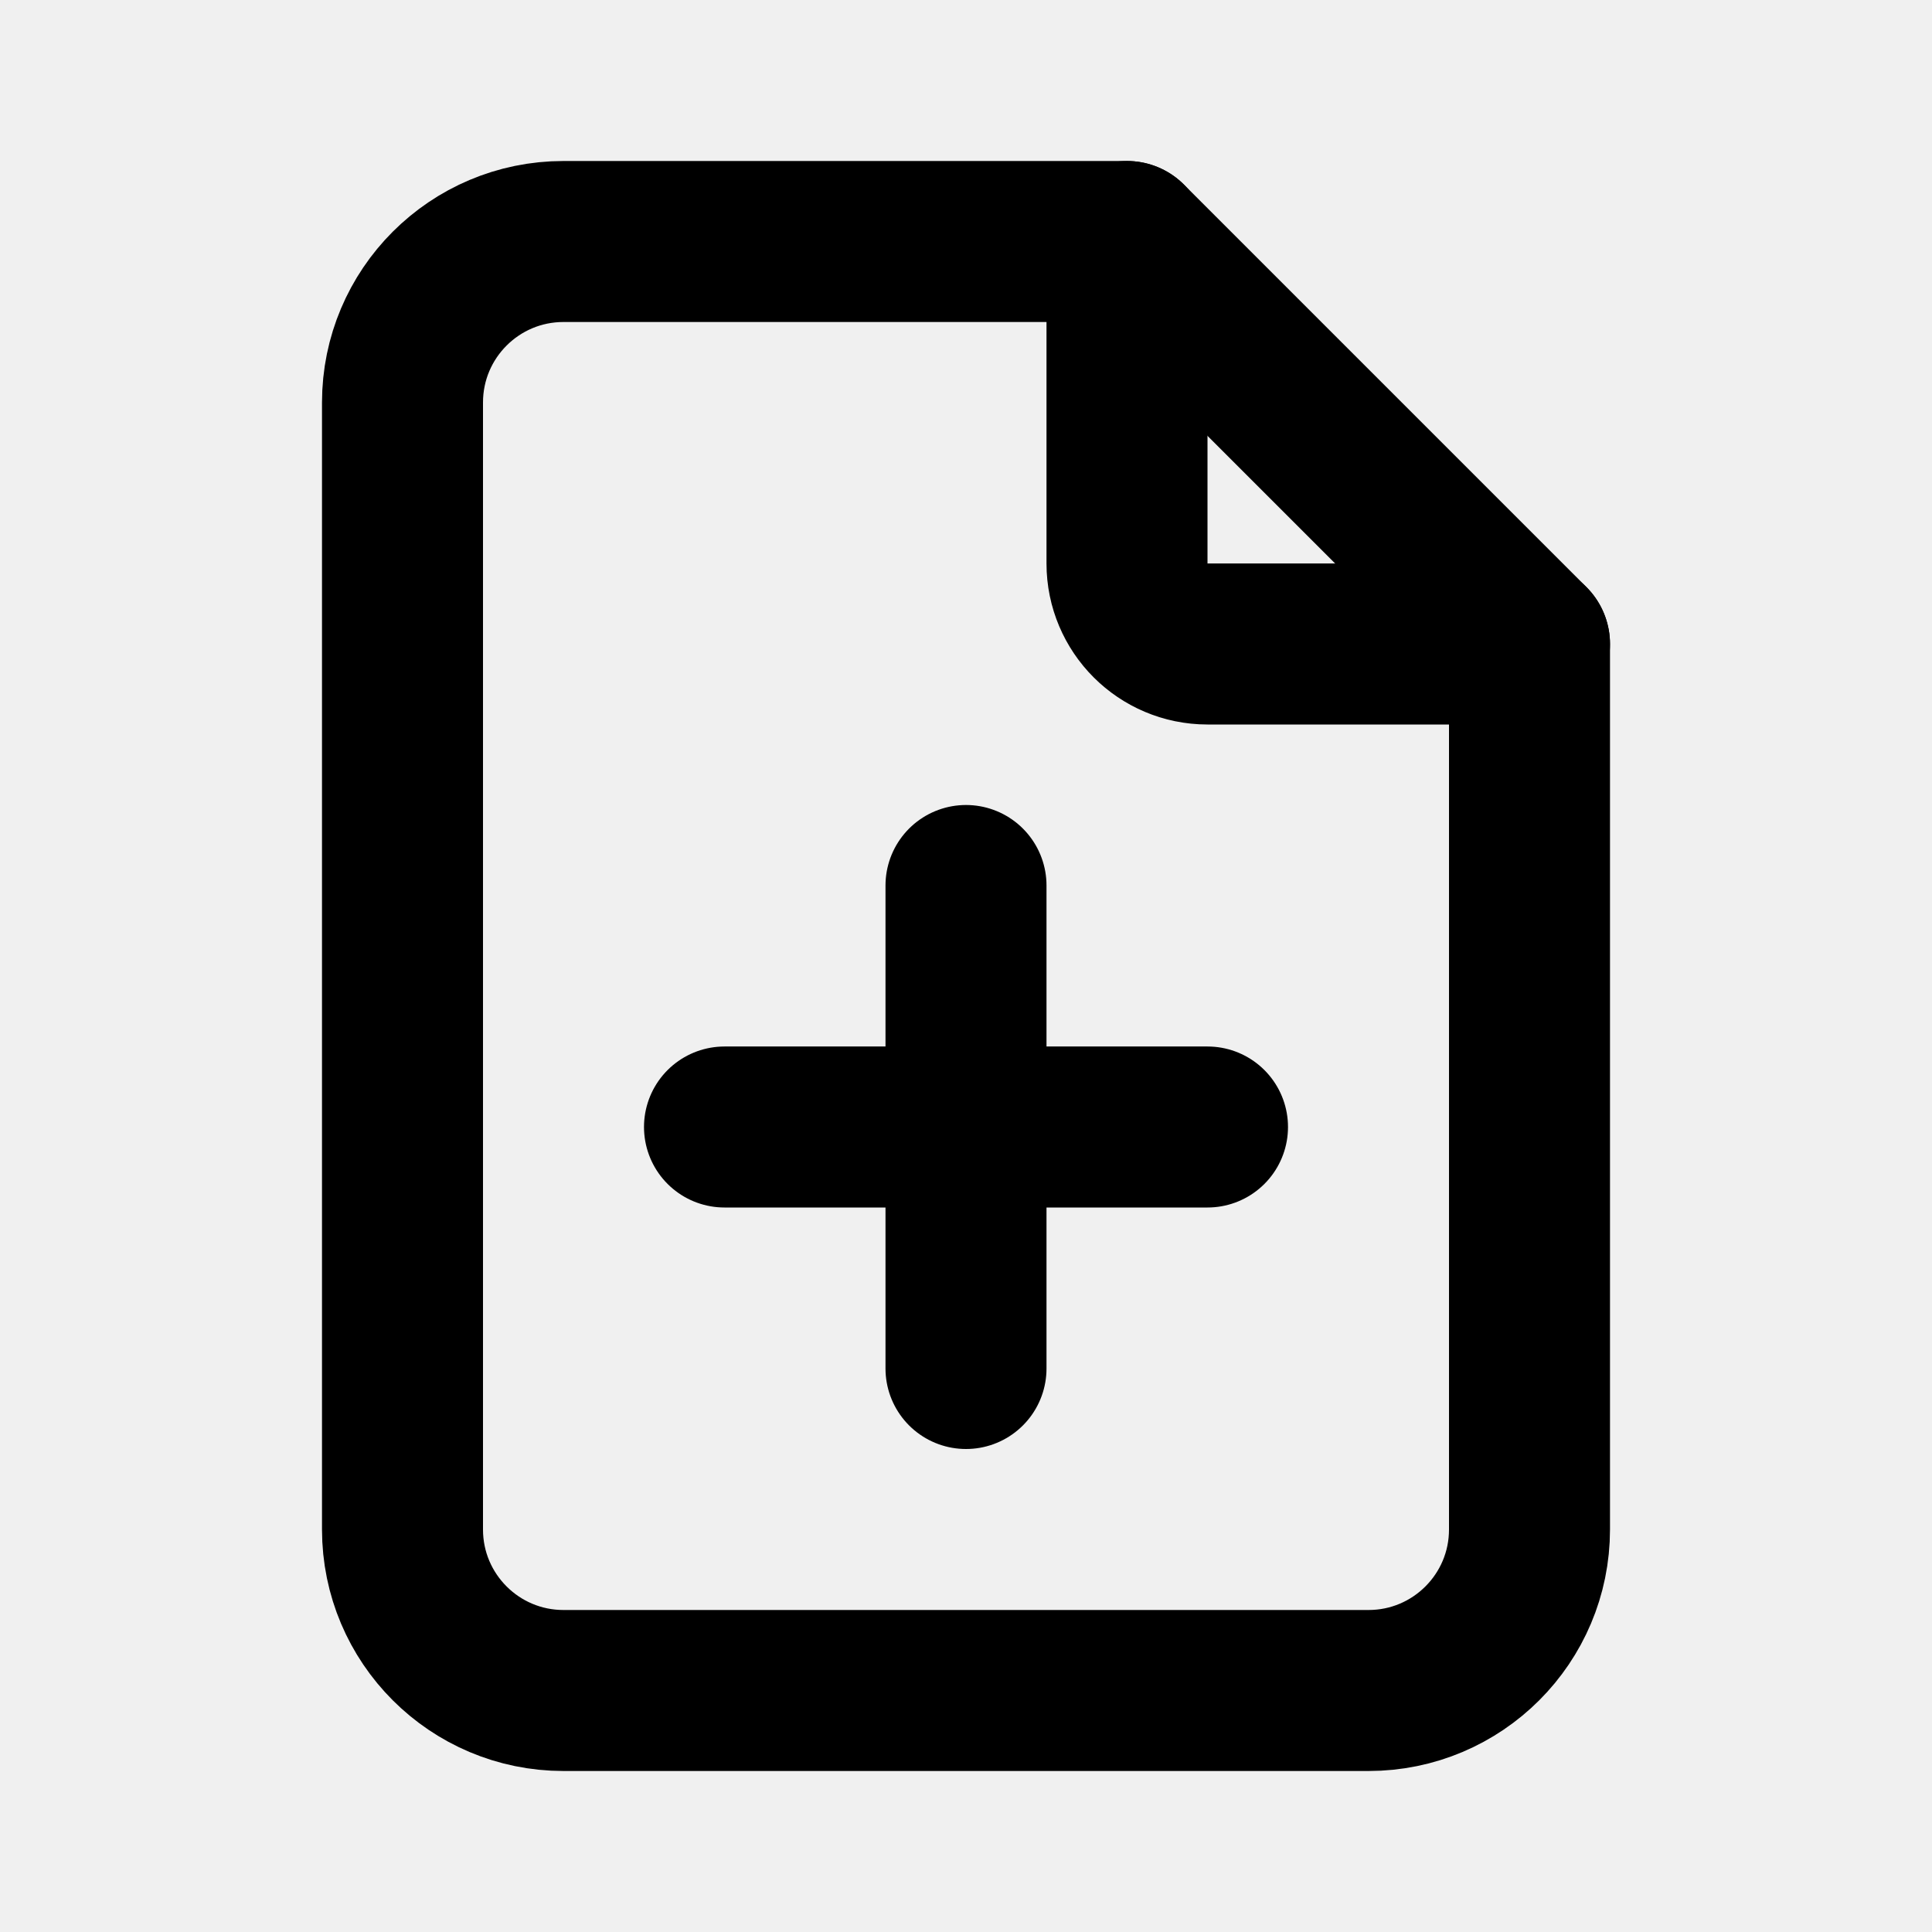
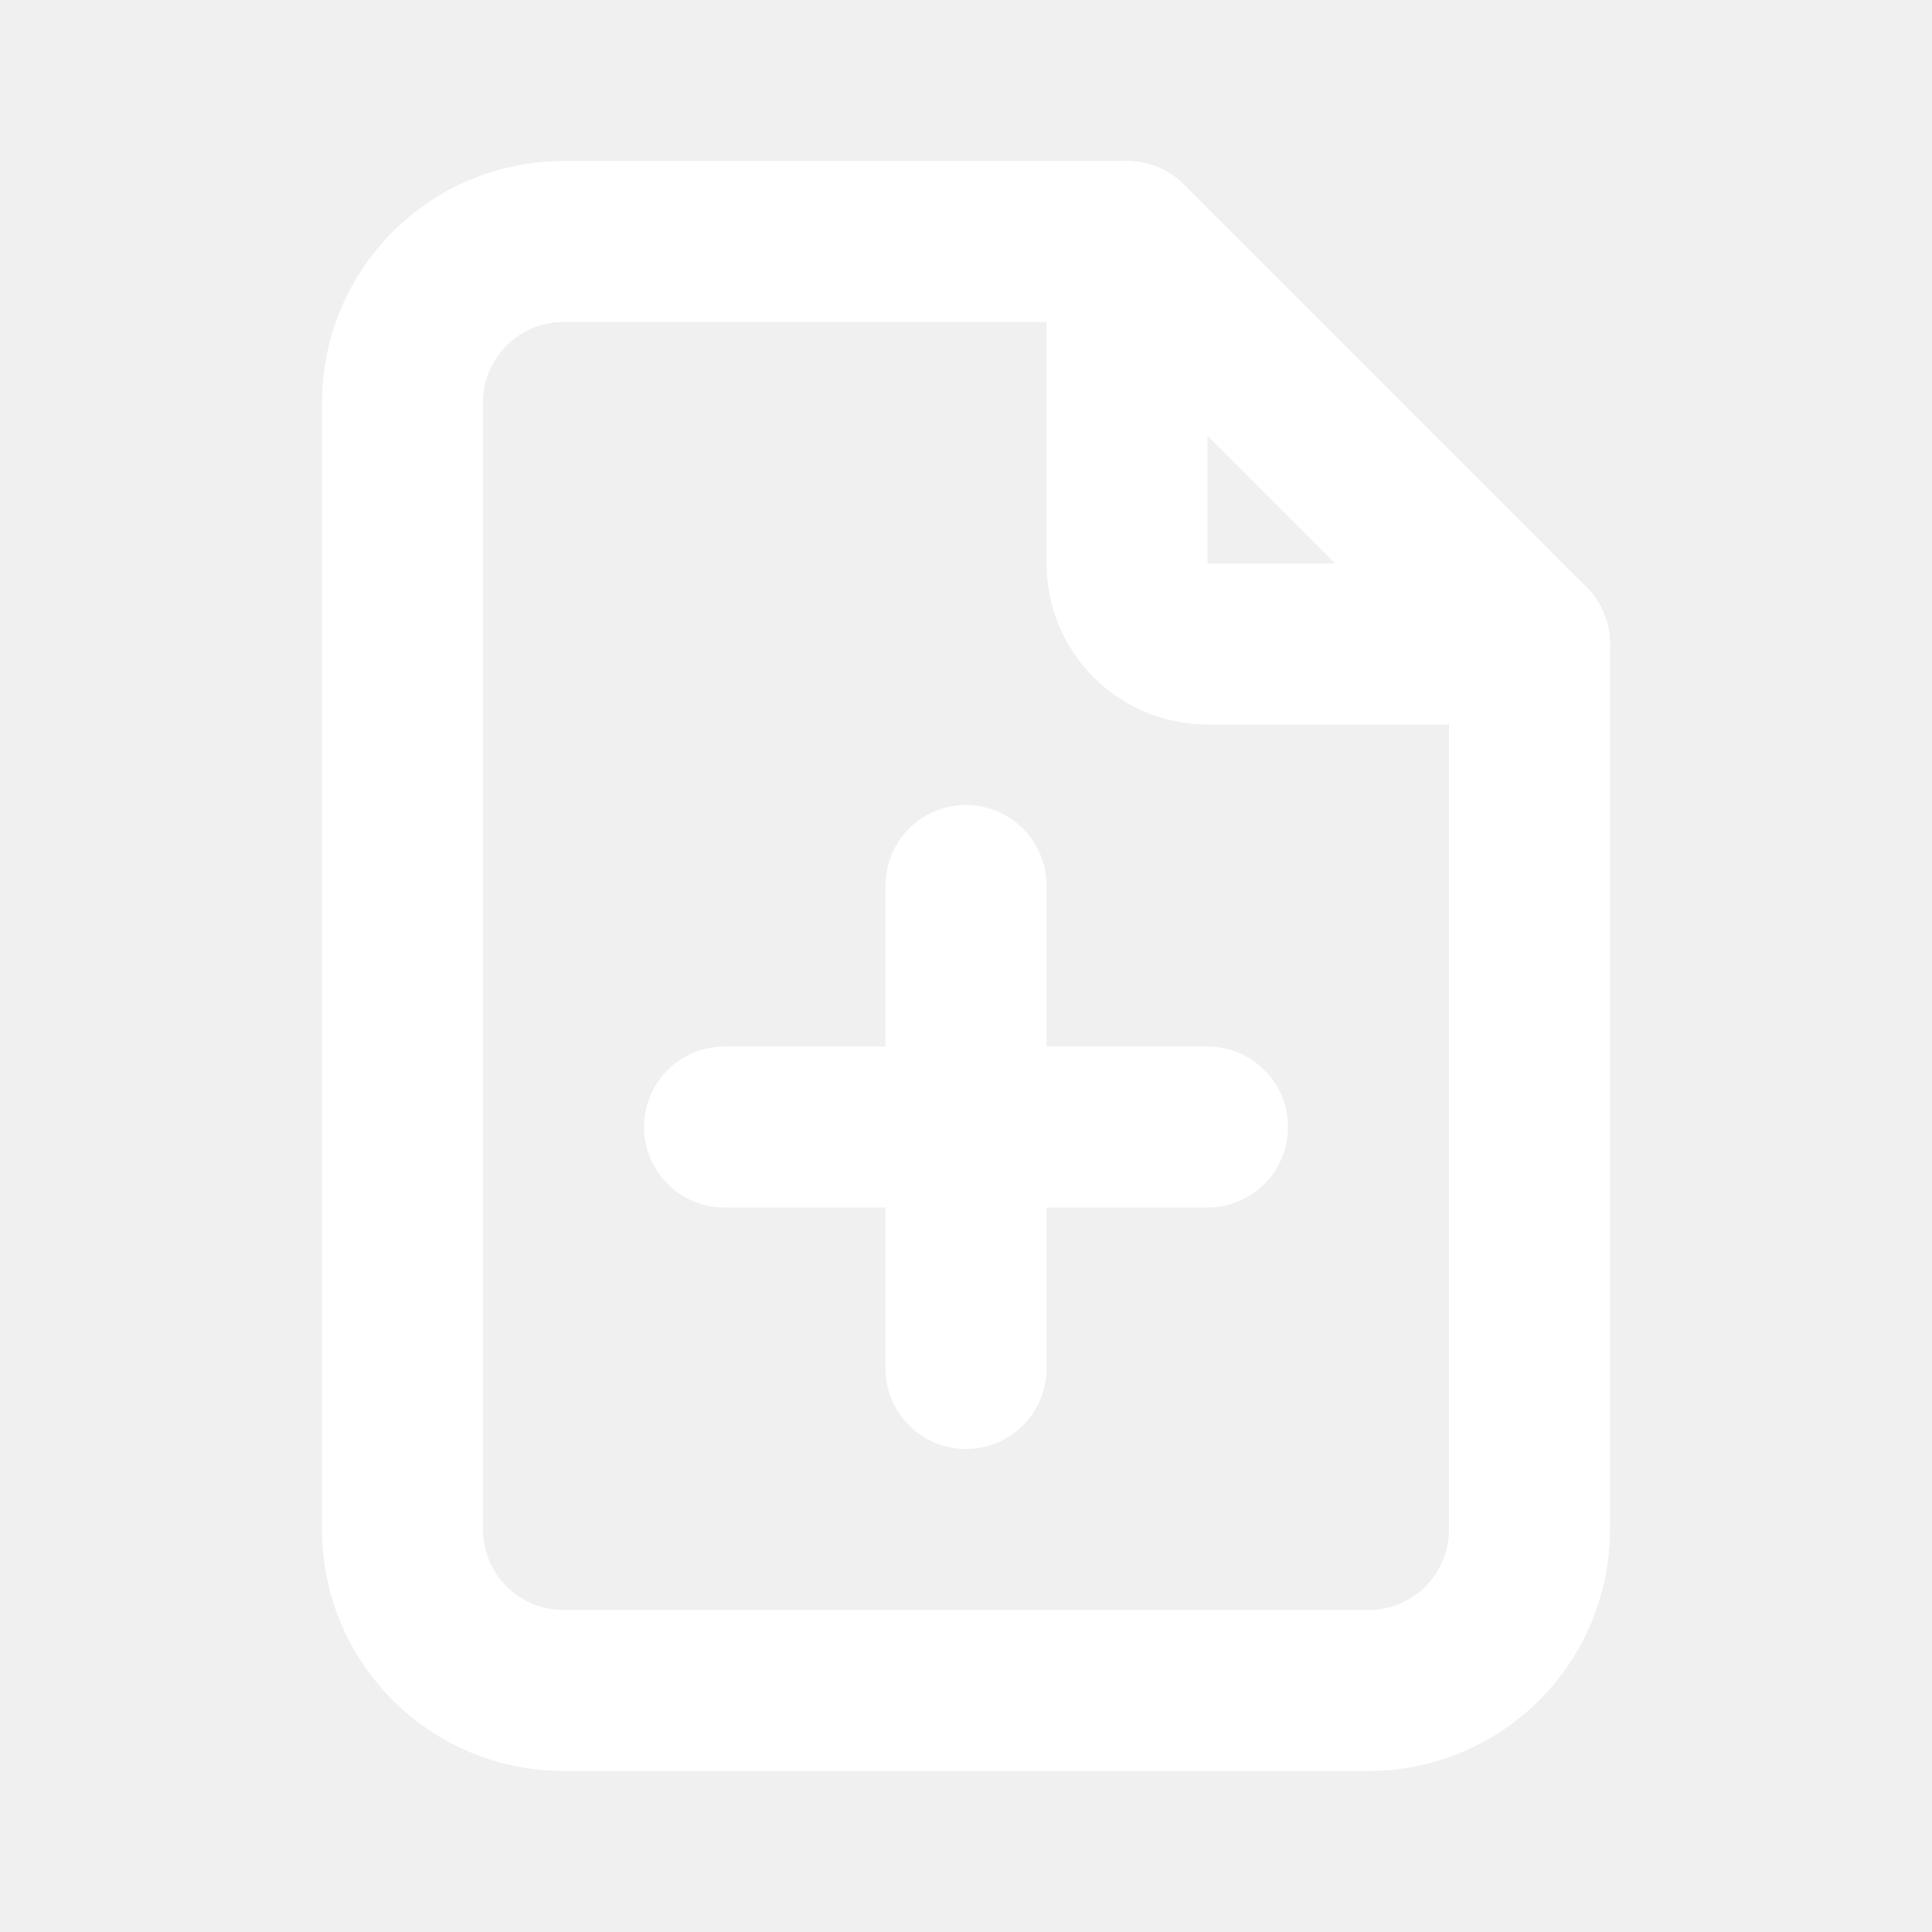
- <svg xmlns="http://www.w3.org/2000/svg" width="24" height="24" viewBox="0 0 24 24" fill="none" stroke="currentColor" stroke-width="2" stroke-linecap="round" stroke-linejoin="round" class="icon icon-tabler icons-tabler-outline icon-tabler-file-plus">
+ <svg xmlns="http://www.w3.org/2000/svg" width="24" height="24" viewBox="0 0 24 24" fill="none" stroke="#fff" stroke-width="2" stroke-linecap="round" stroke-linejoin="round" class="icon icon-tabler icons-tabler-outline icon-tabler-file-plus">
  <path stroke="none" d="M0 0h24v24H0z" fill="none" />
  <path d="M14 3v4a1 1 0 0 0 1 1h4" />
  <path d="M17 21h-10a2 2 0 0 1 -2 -2v-14a2 2 0 0 1 2 -2h7l5 5v11a2 2 0 0 1 -2 2z" />
  <path d="M12 11l0 6" />
  <path d="M9 14l6 0" />
</svg>
